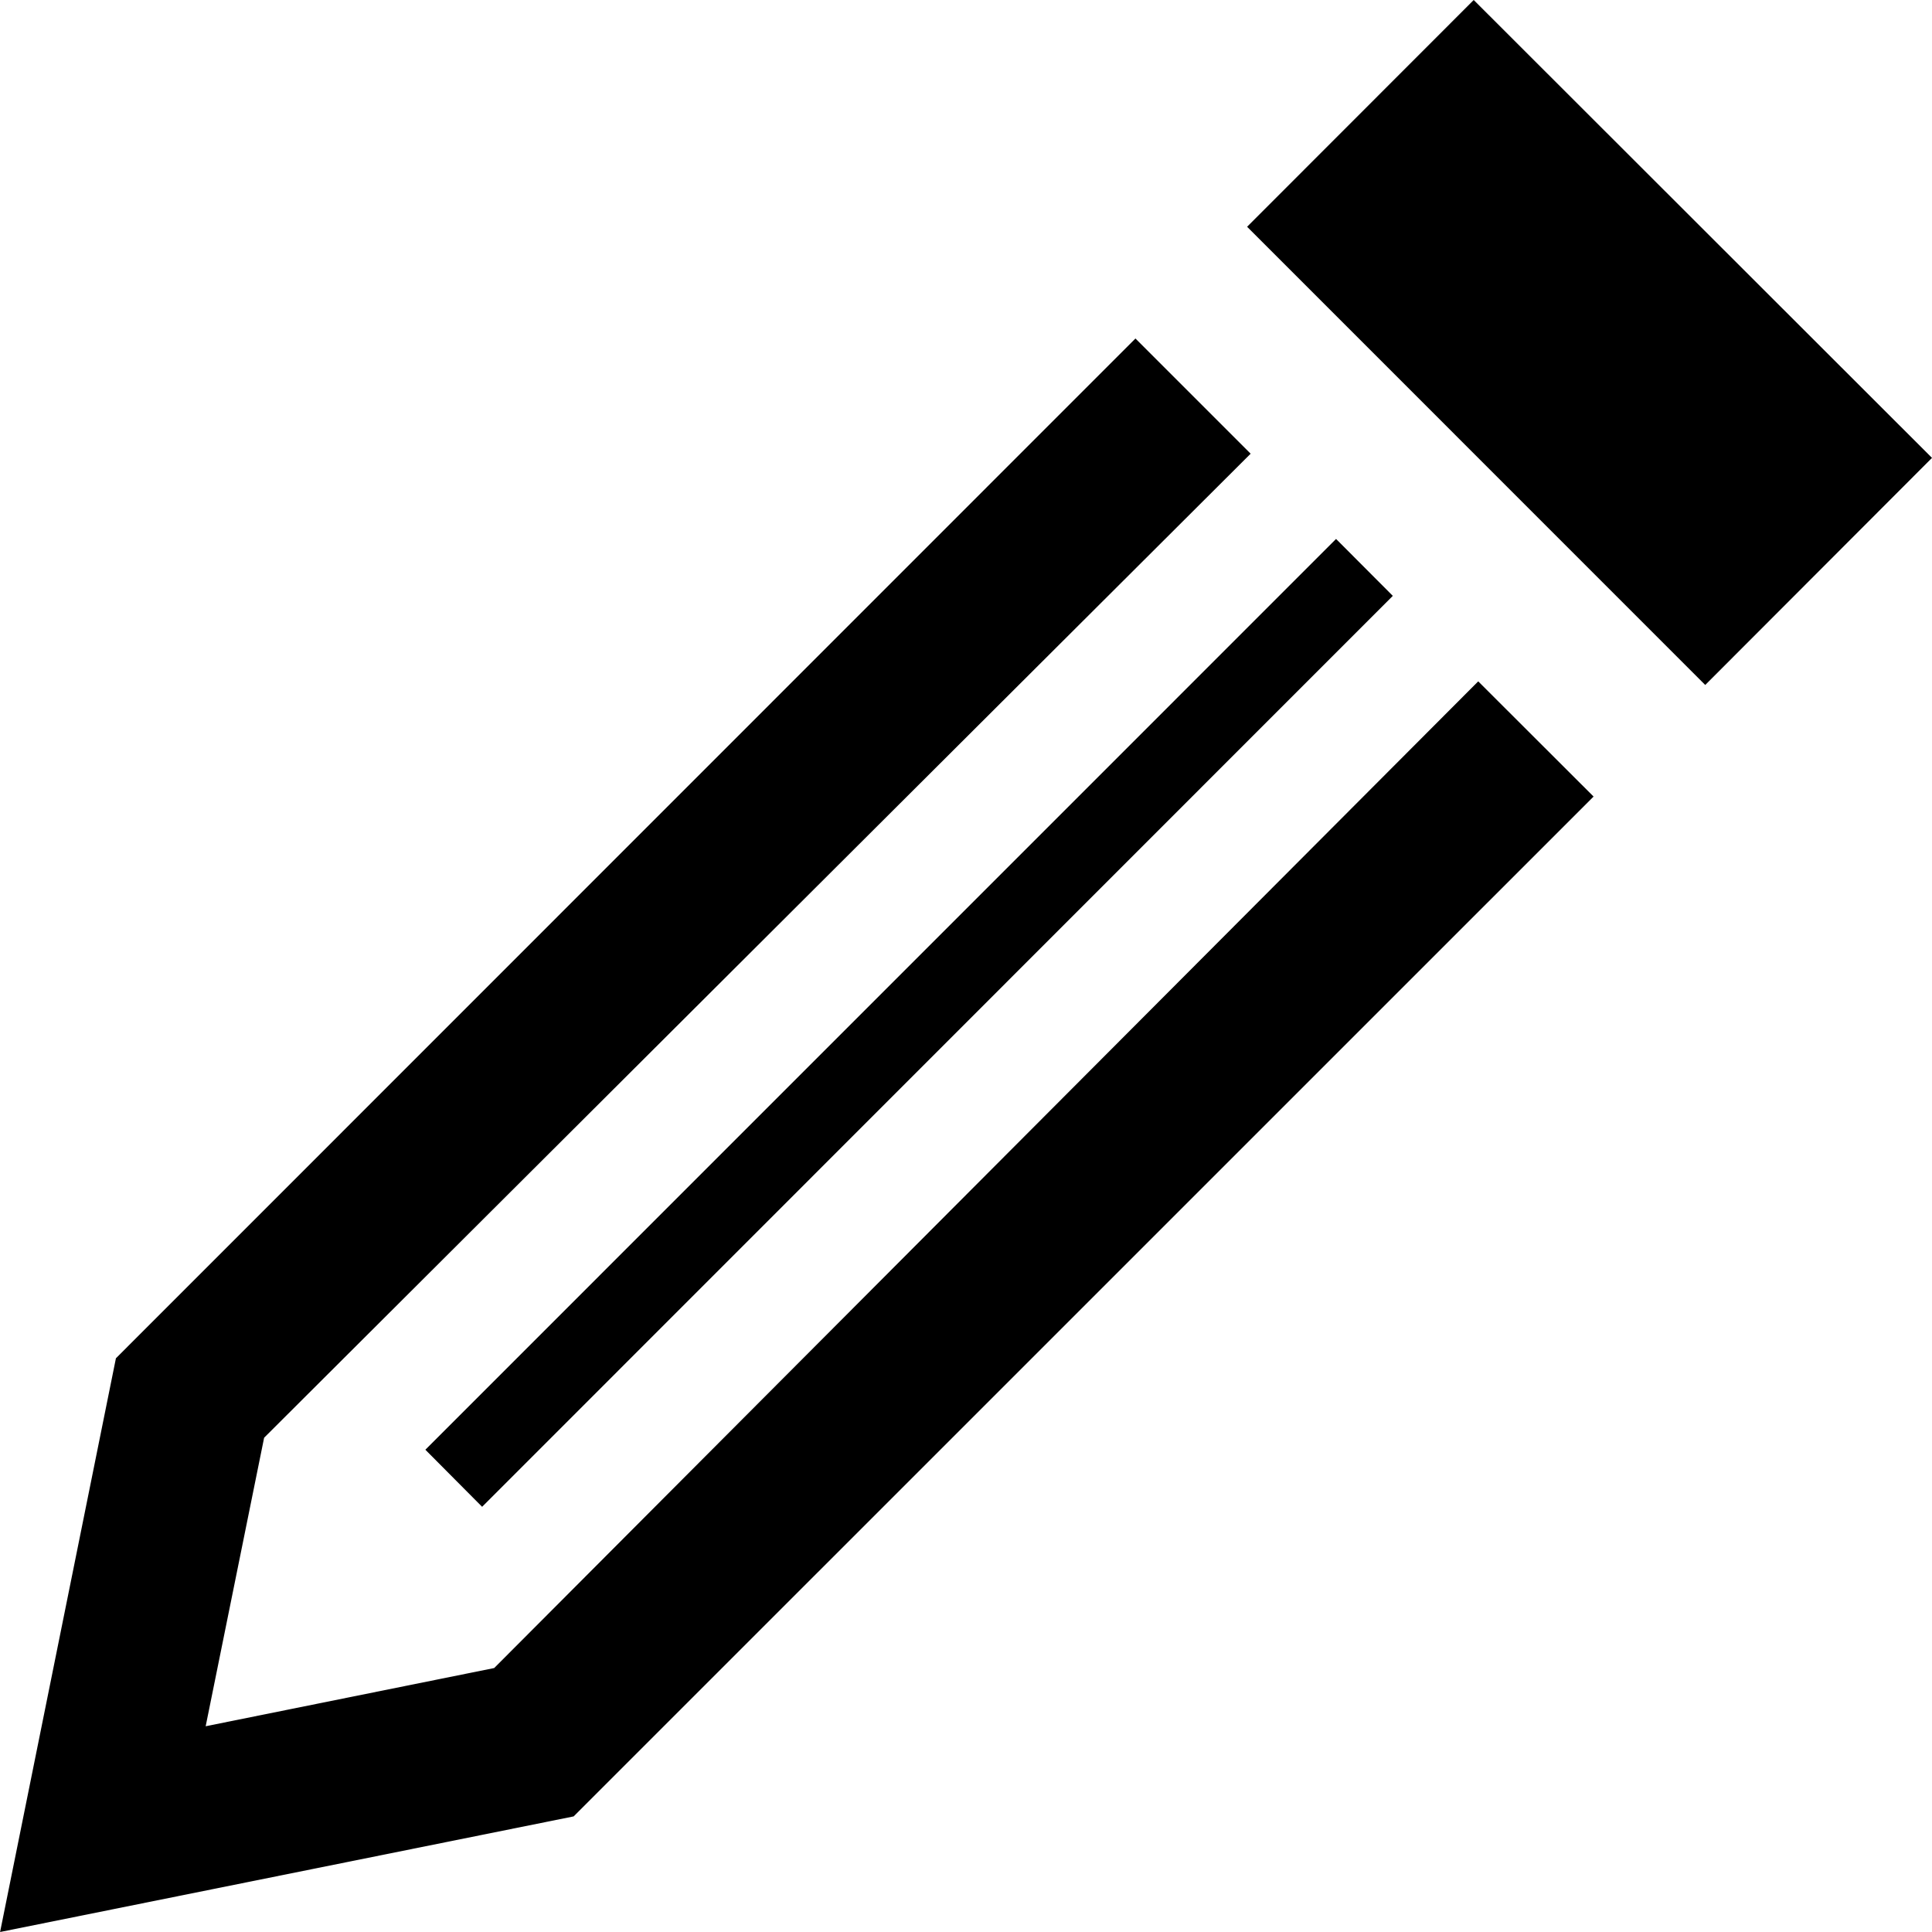
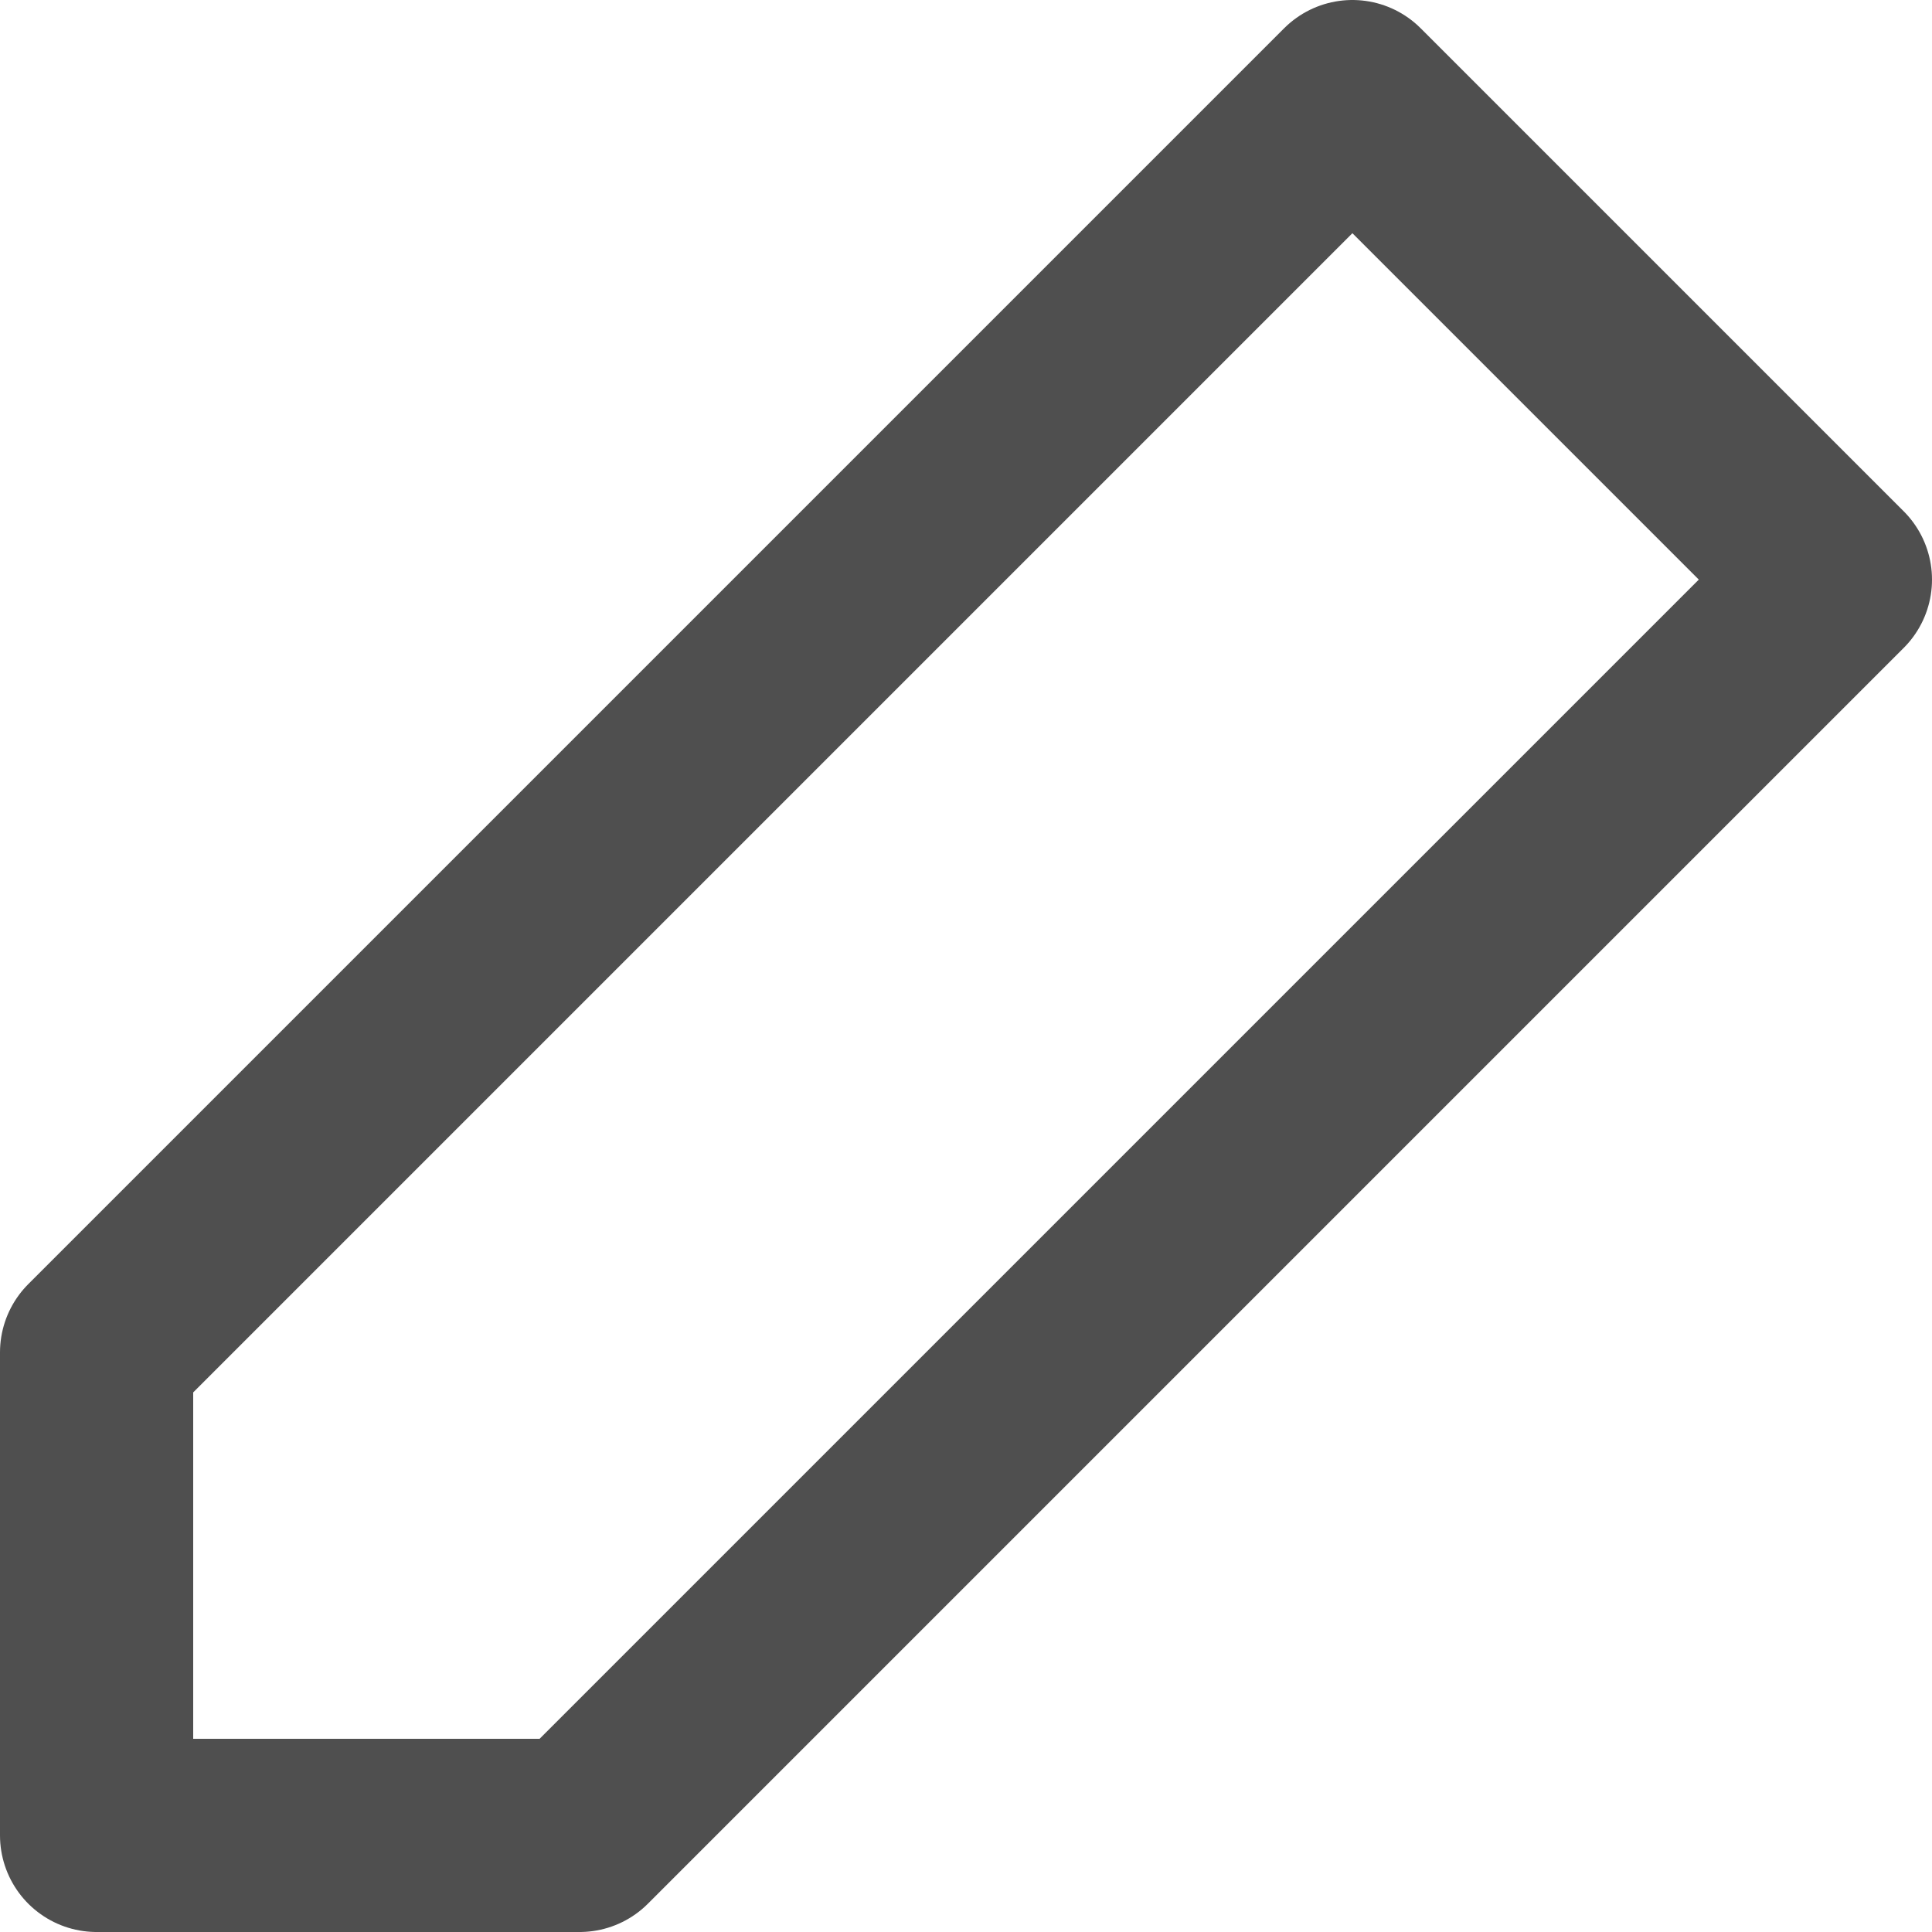
- <svg xmlns="http://www.w3.org/2000/svg" width="24" height="24" viewBox="0 0 24 24">
-   <path d="M18.363 8.464l1.433 1.431-12.67 12.669-7.125 1.436 1.439-7.127 12.665-12.668 1.431 1.431-12.255 12.224-.726 3.584 3.584-.723 12.224-12.257zm-.056-8.464l-2.815 2.817 5.691 5.692 2.817-2.821-5.693-5.688zm-12.318 18.718l11.313-11.316-.705-.707-11.313 11.314.705.709z" />
+ <svg xmlns="http://www.w3.org/2000/svg" width="20" height="20" viewBox="0 0 20 20" fill="none">
+   <path fill-rule="evenodd" clip-rule="evenodd" d="M14 1L19 6L6 19H1V14L14 1Z" stroke="#4F4F4F" stroke-width="2" stroke-linecap="round" stroke-linejoin="round" />
</svg>
